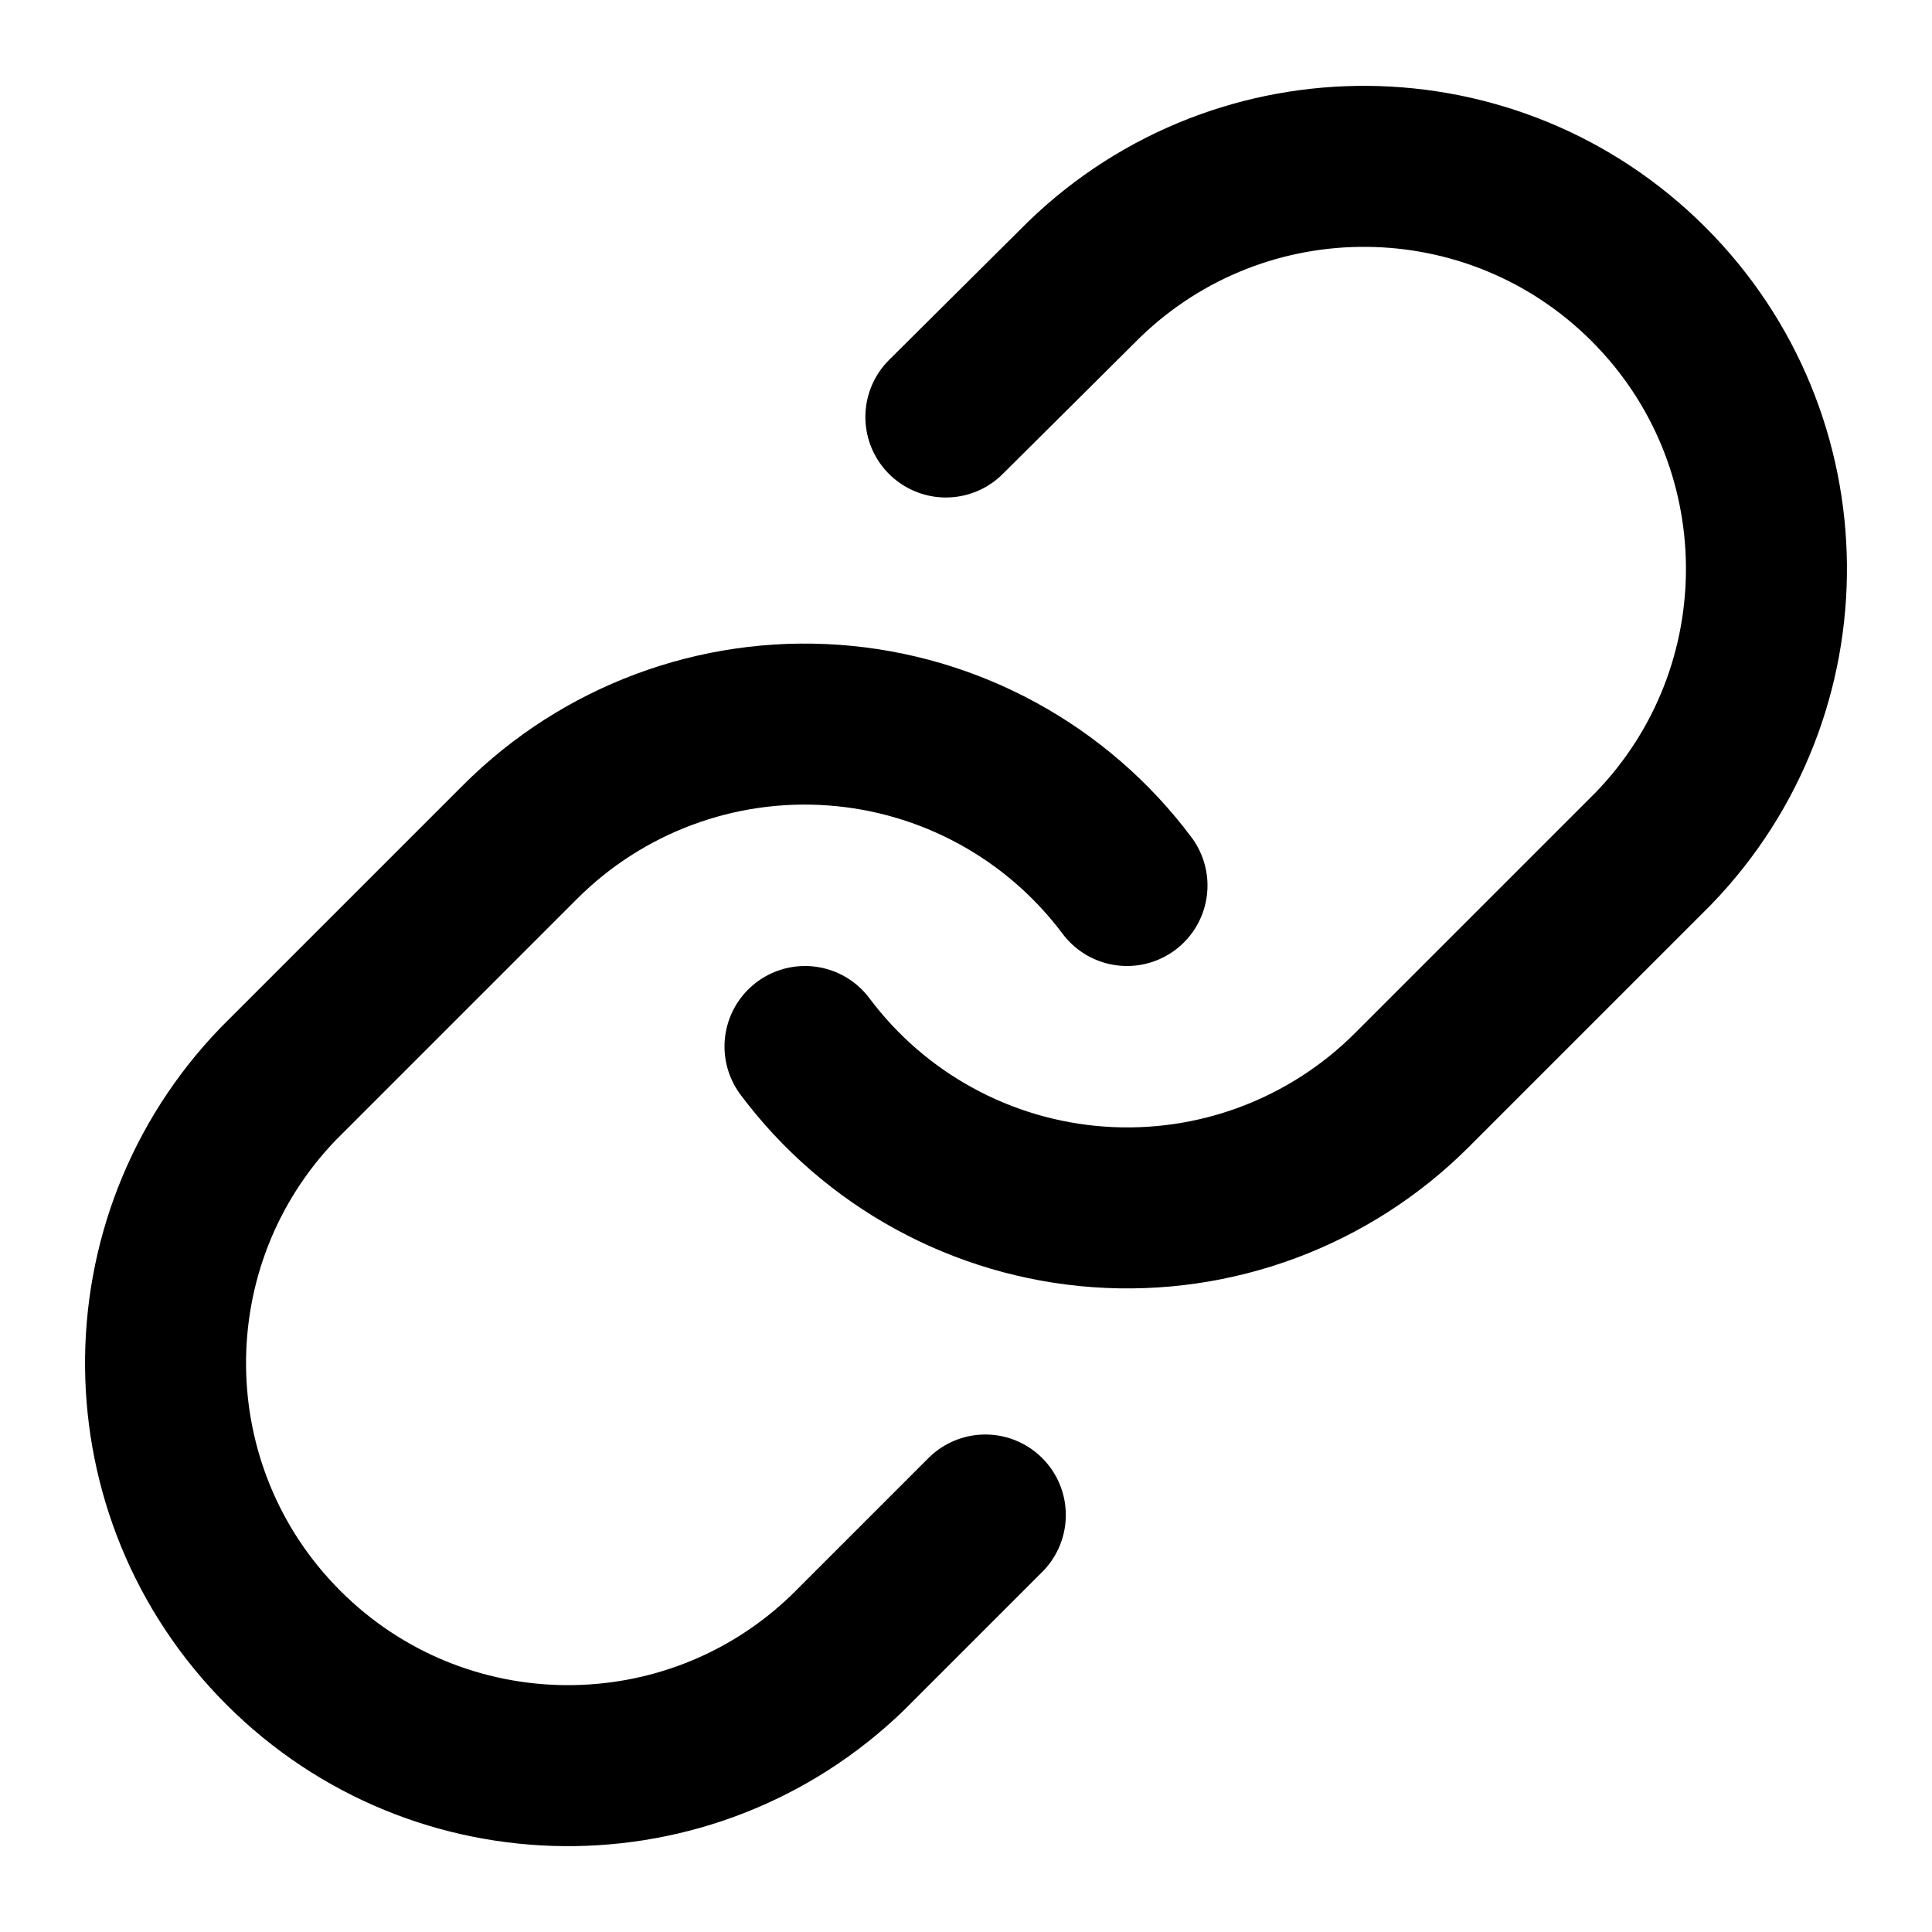
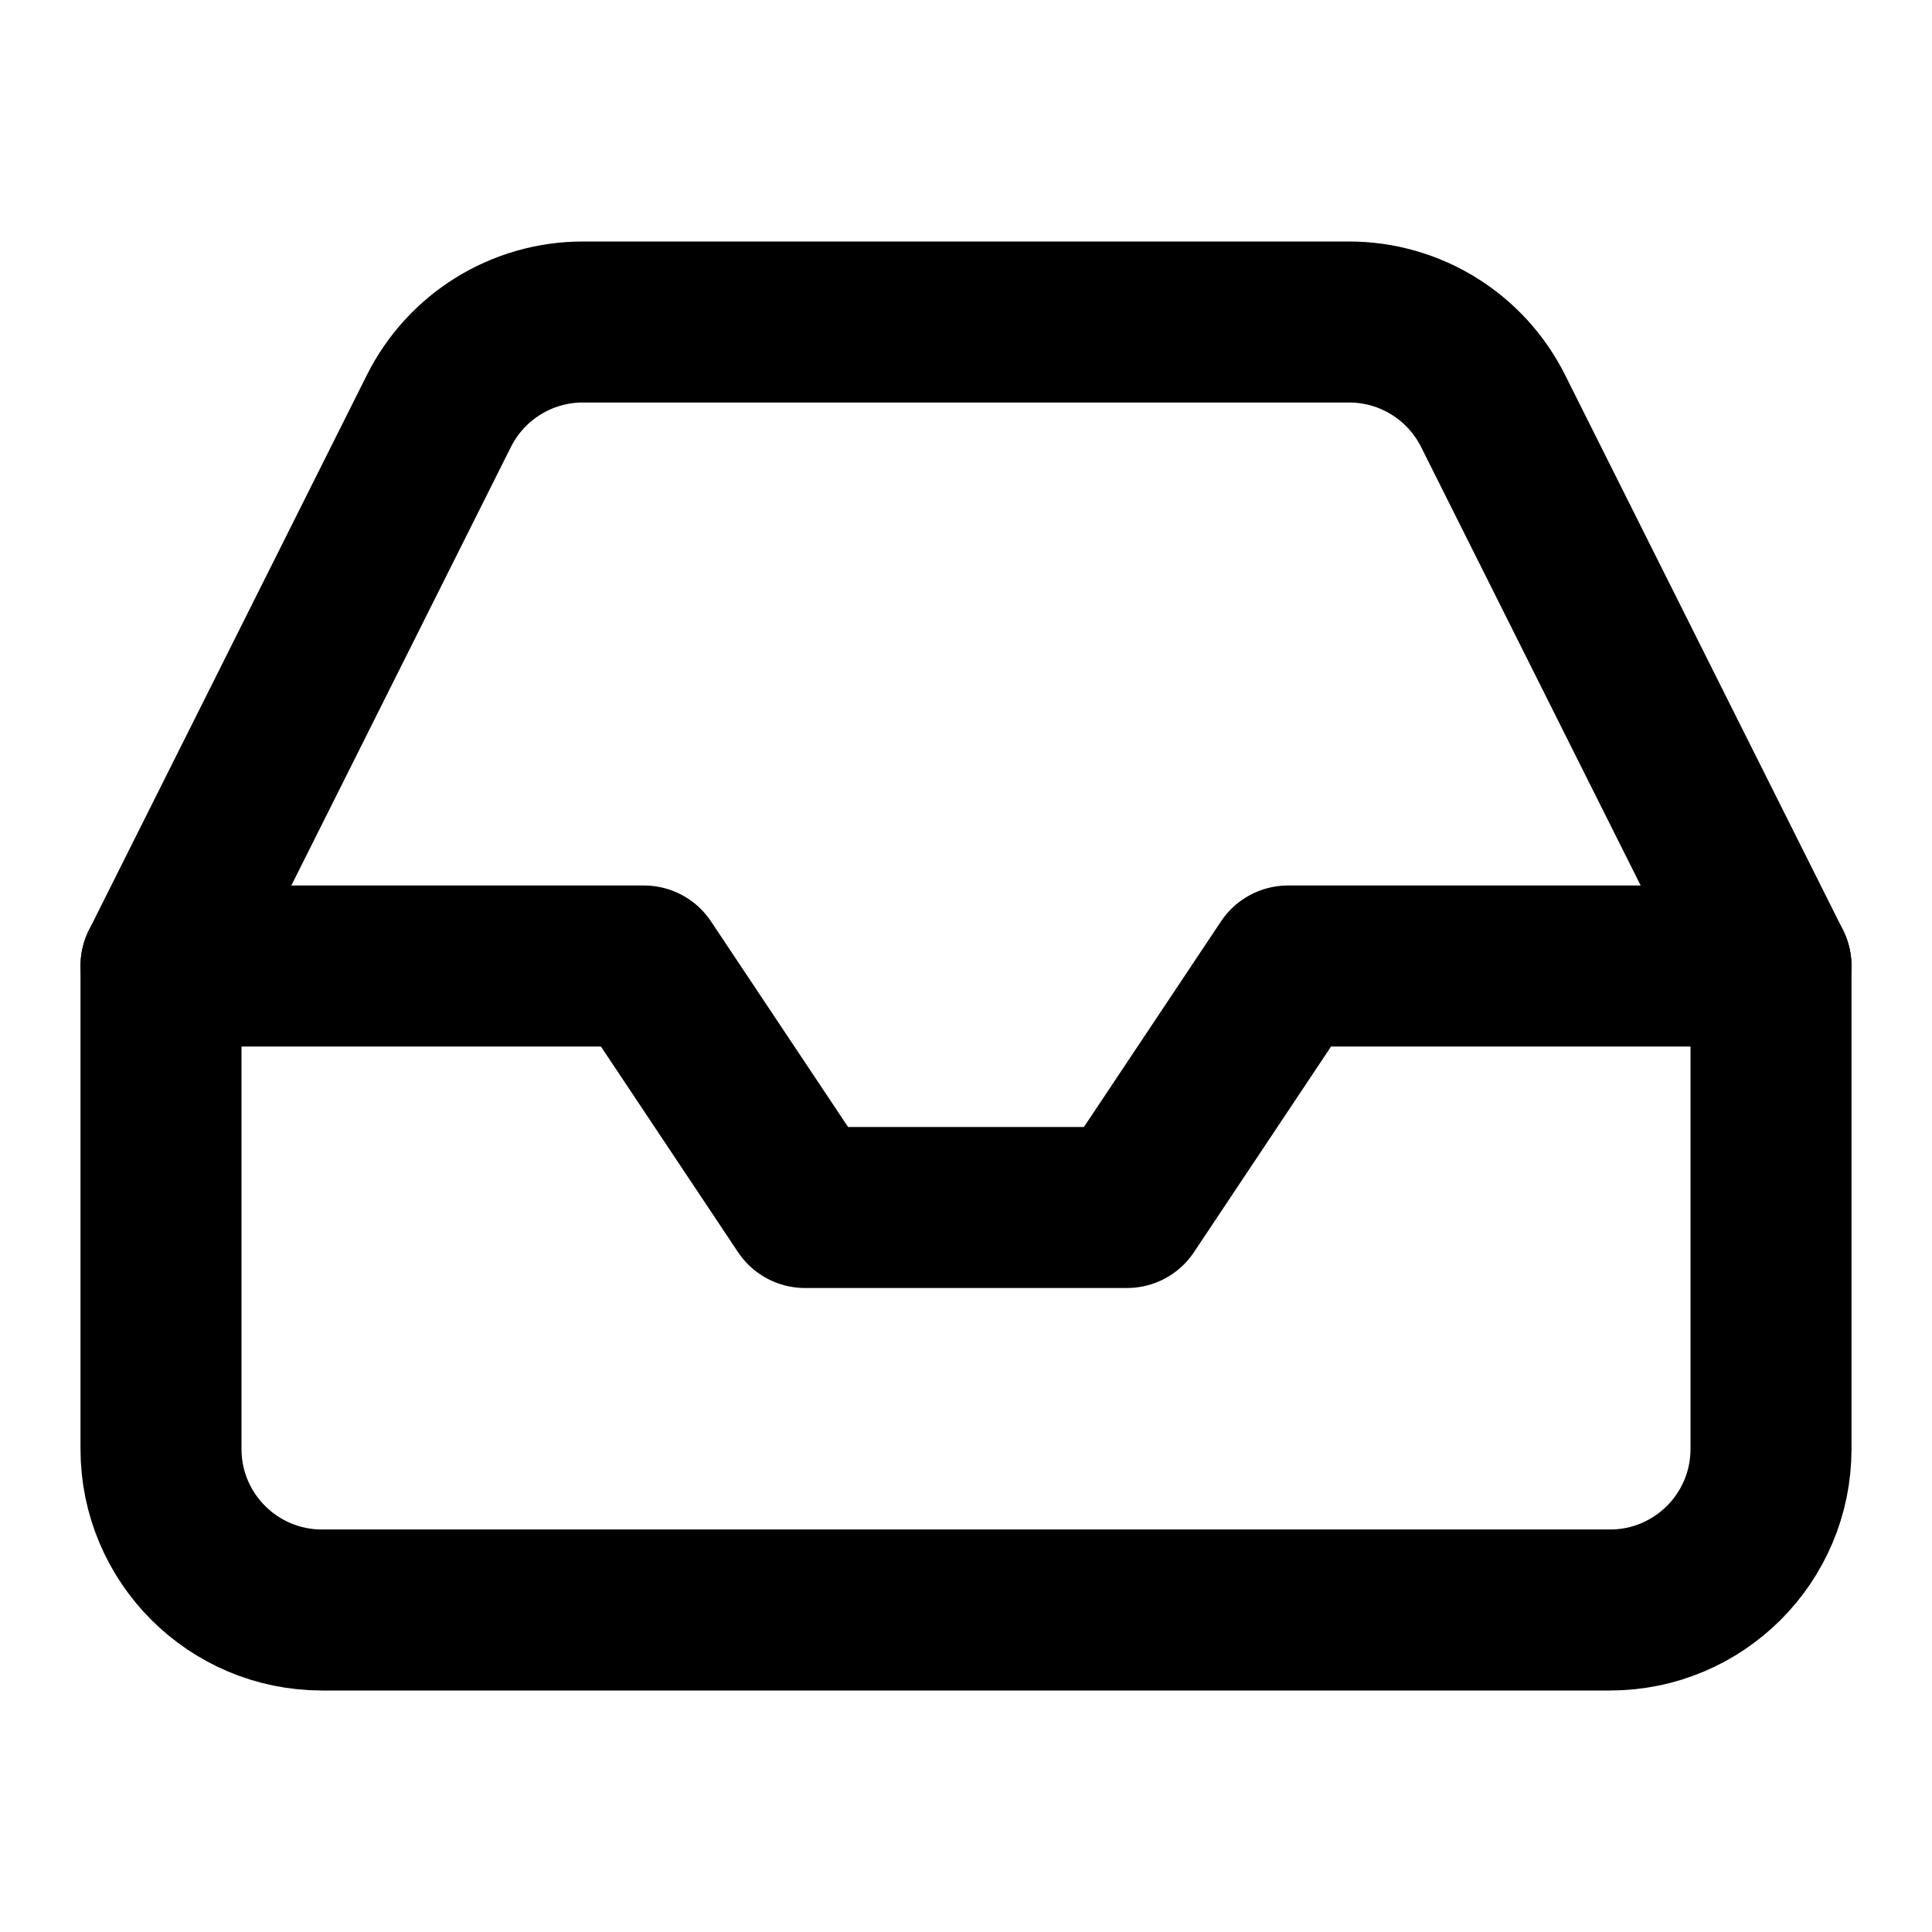
- <svg xmlns="http://www.w3.org/2000/svg" width="24" height="24" viewBox="0 0 24 24" fill="none" stroke="currentColor" stroke-width="2" stroke-linecap="round" stroke-linejoin="round" class="feather feather-link">
-   <path d="M10 13a5 5 0 0 0 7.54.54l3-3a5 5 0 0 0-7.07-7.07l-1.72 1.71" />
-   <path d="M14 11a5 5 0 0 0-7.54-.54l-3 3a5 5 0 0 0 7.07 7.07l1.71-1.71" />
+ <svg xmlns="http://www.w3.org/2000/svg" width="24" height="24" viewBox="0 0 24 24" fill="none" stroke="currentColor" stroke-width="2" stroke-linecap="round" stroke-linejoin="round" class="feather feather-inbox">
+   <polyline points="22 12 16 12 14 15 10 15 8 12 2 12" />
+   <path d="M5.45 5.11L2 12v6a2 2 0 0 0 2 2h16a2 2 0 0 0 2-2v-6l-3.45-6.89A2 2 0 0 0 16.76 4H7.24a2 2 0 0 0-1.79 1.11z" />
</svg>
